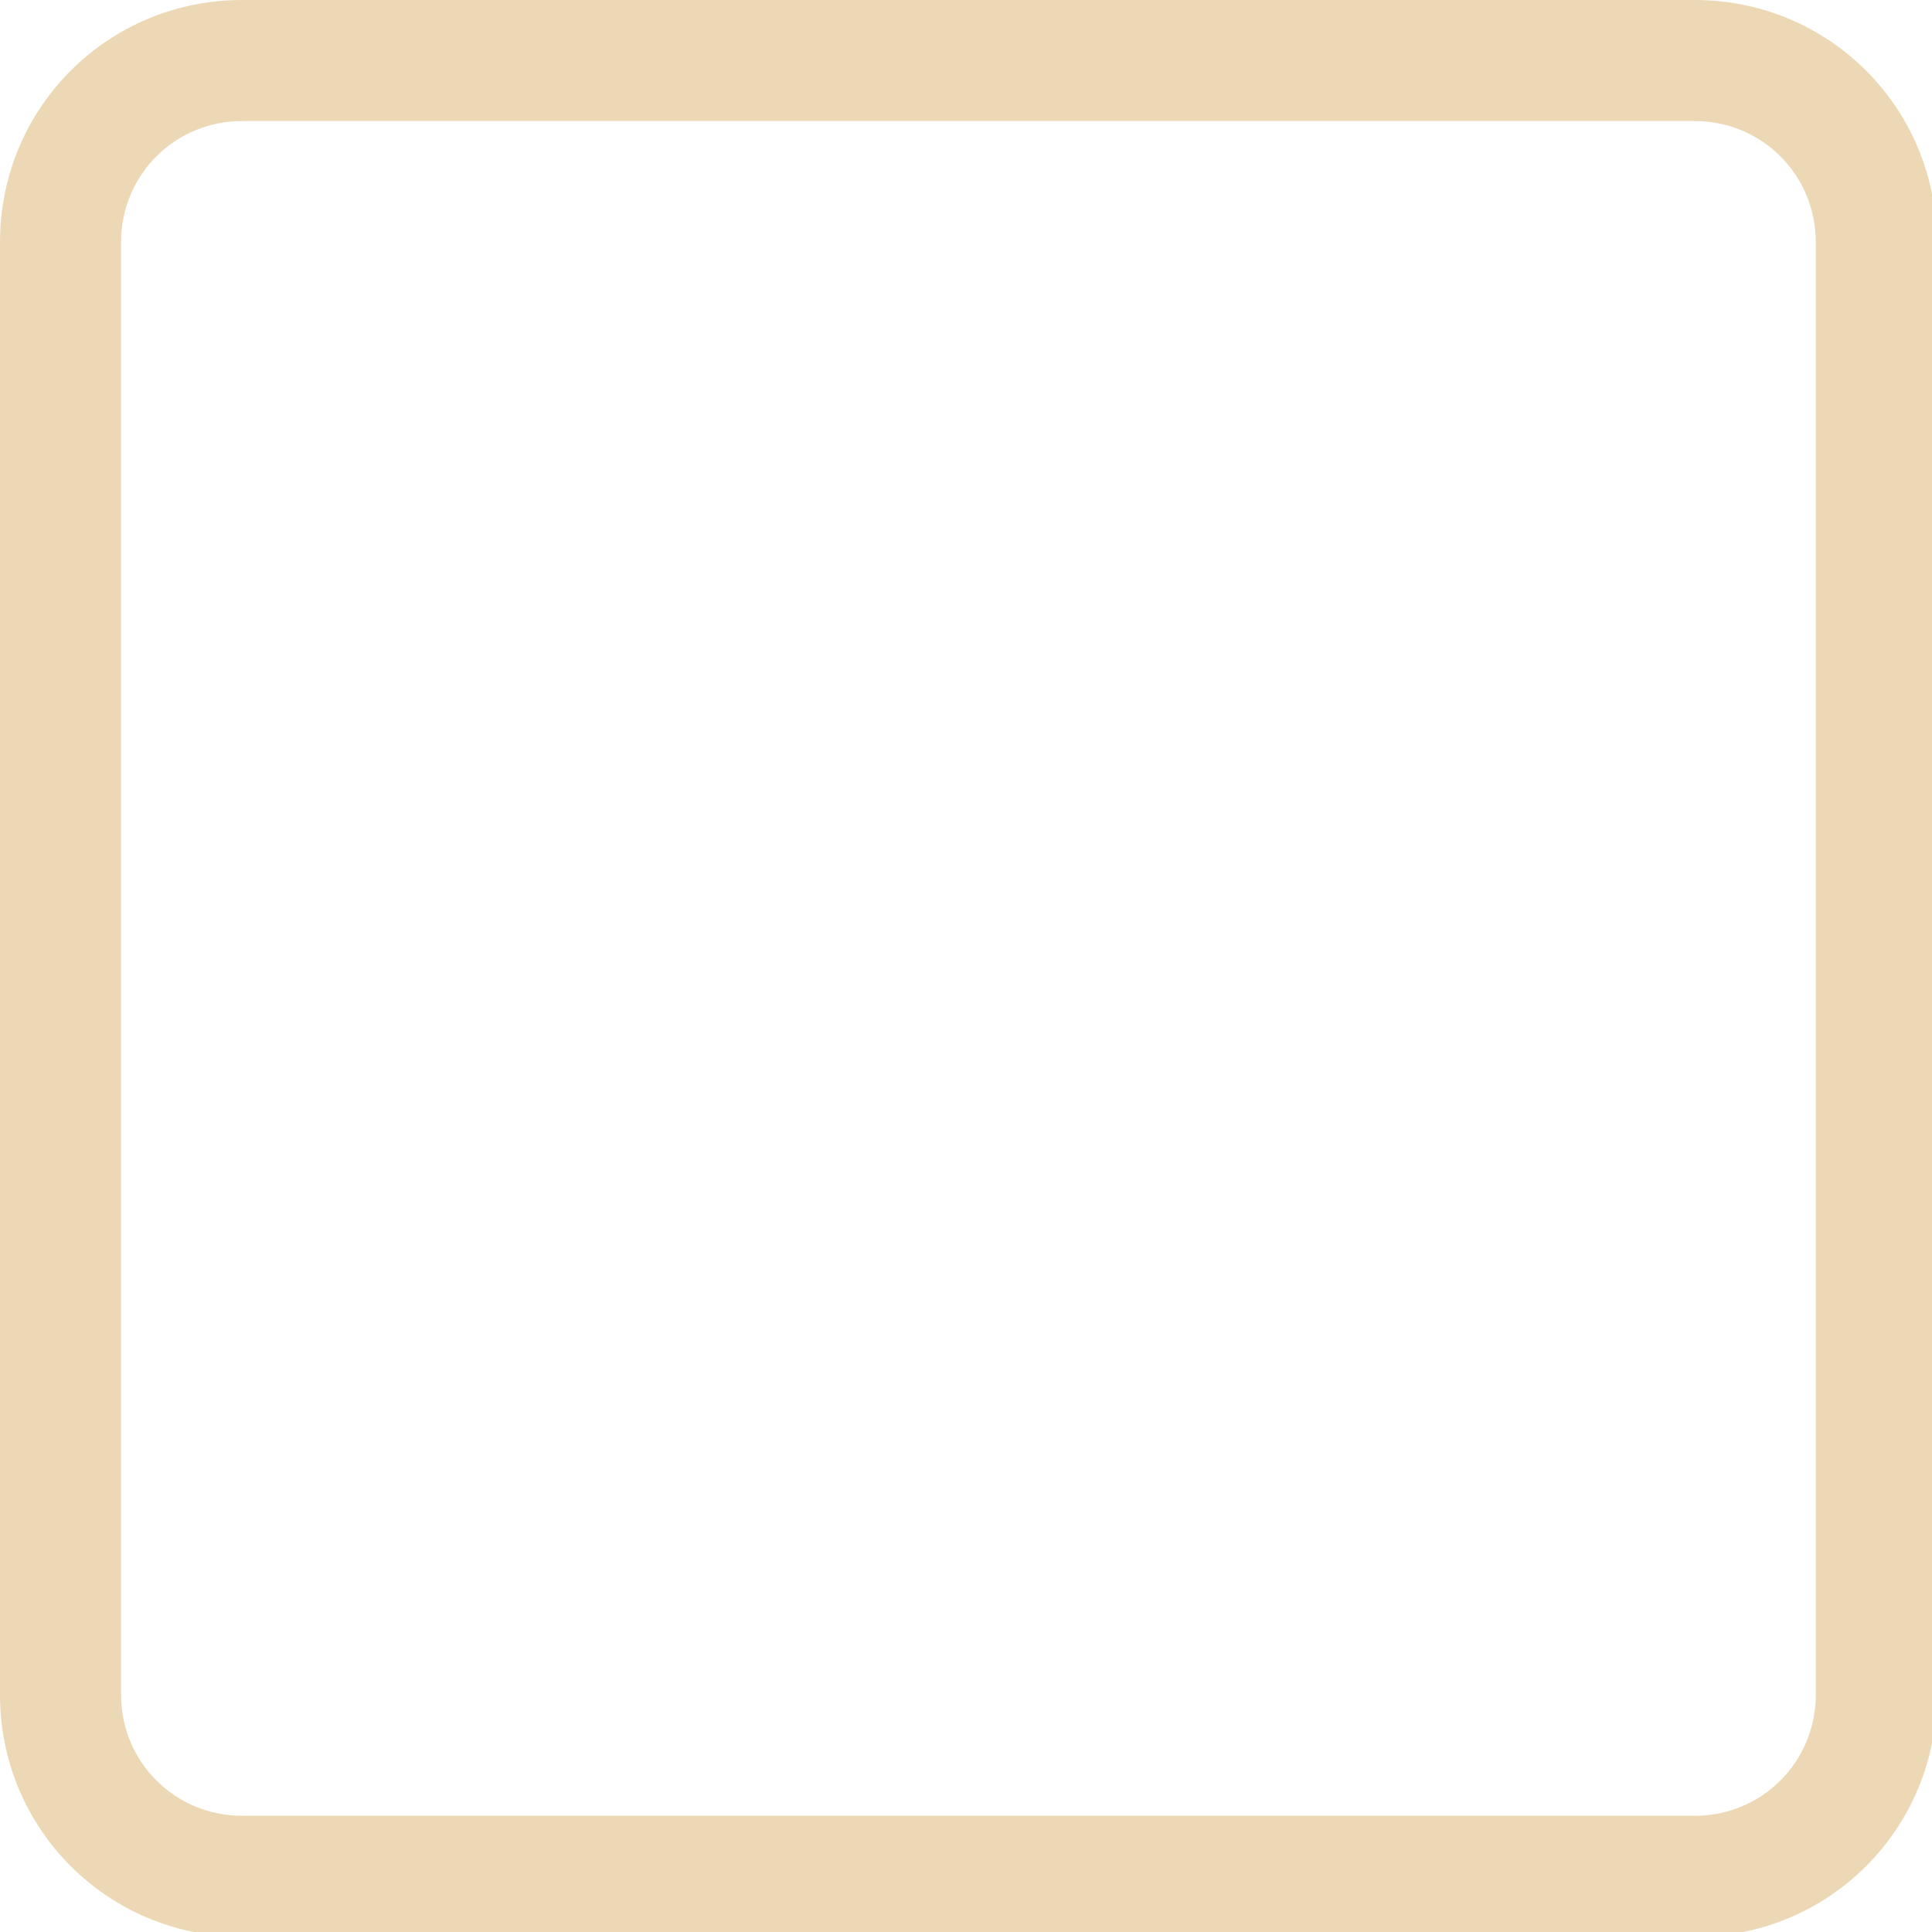
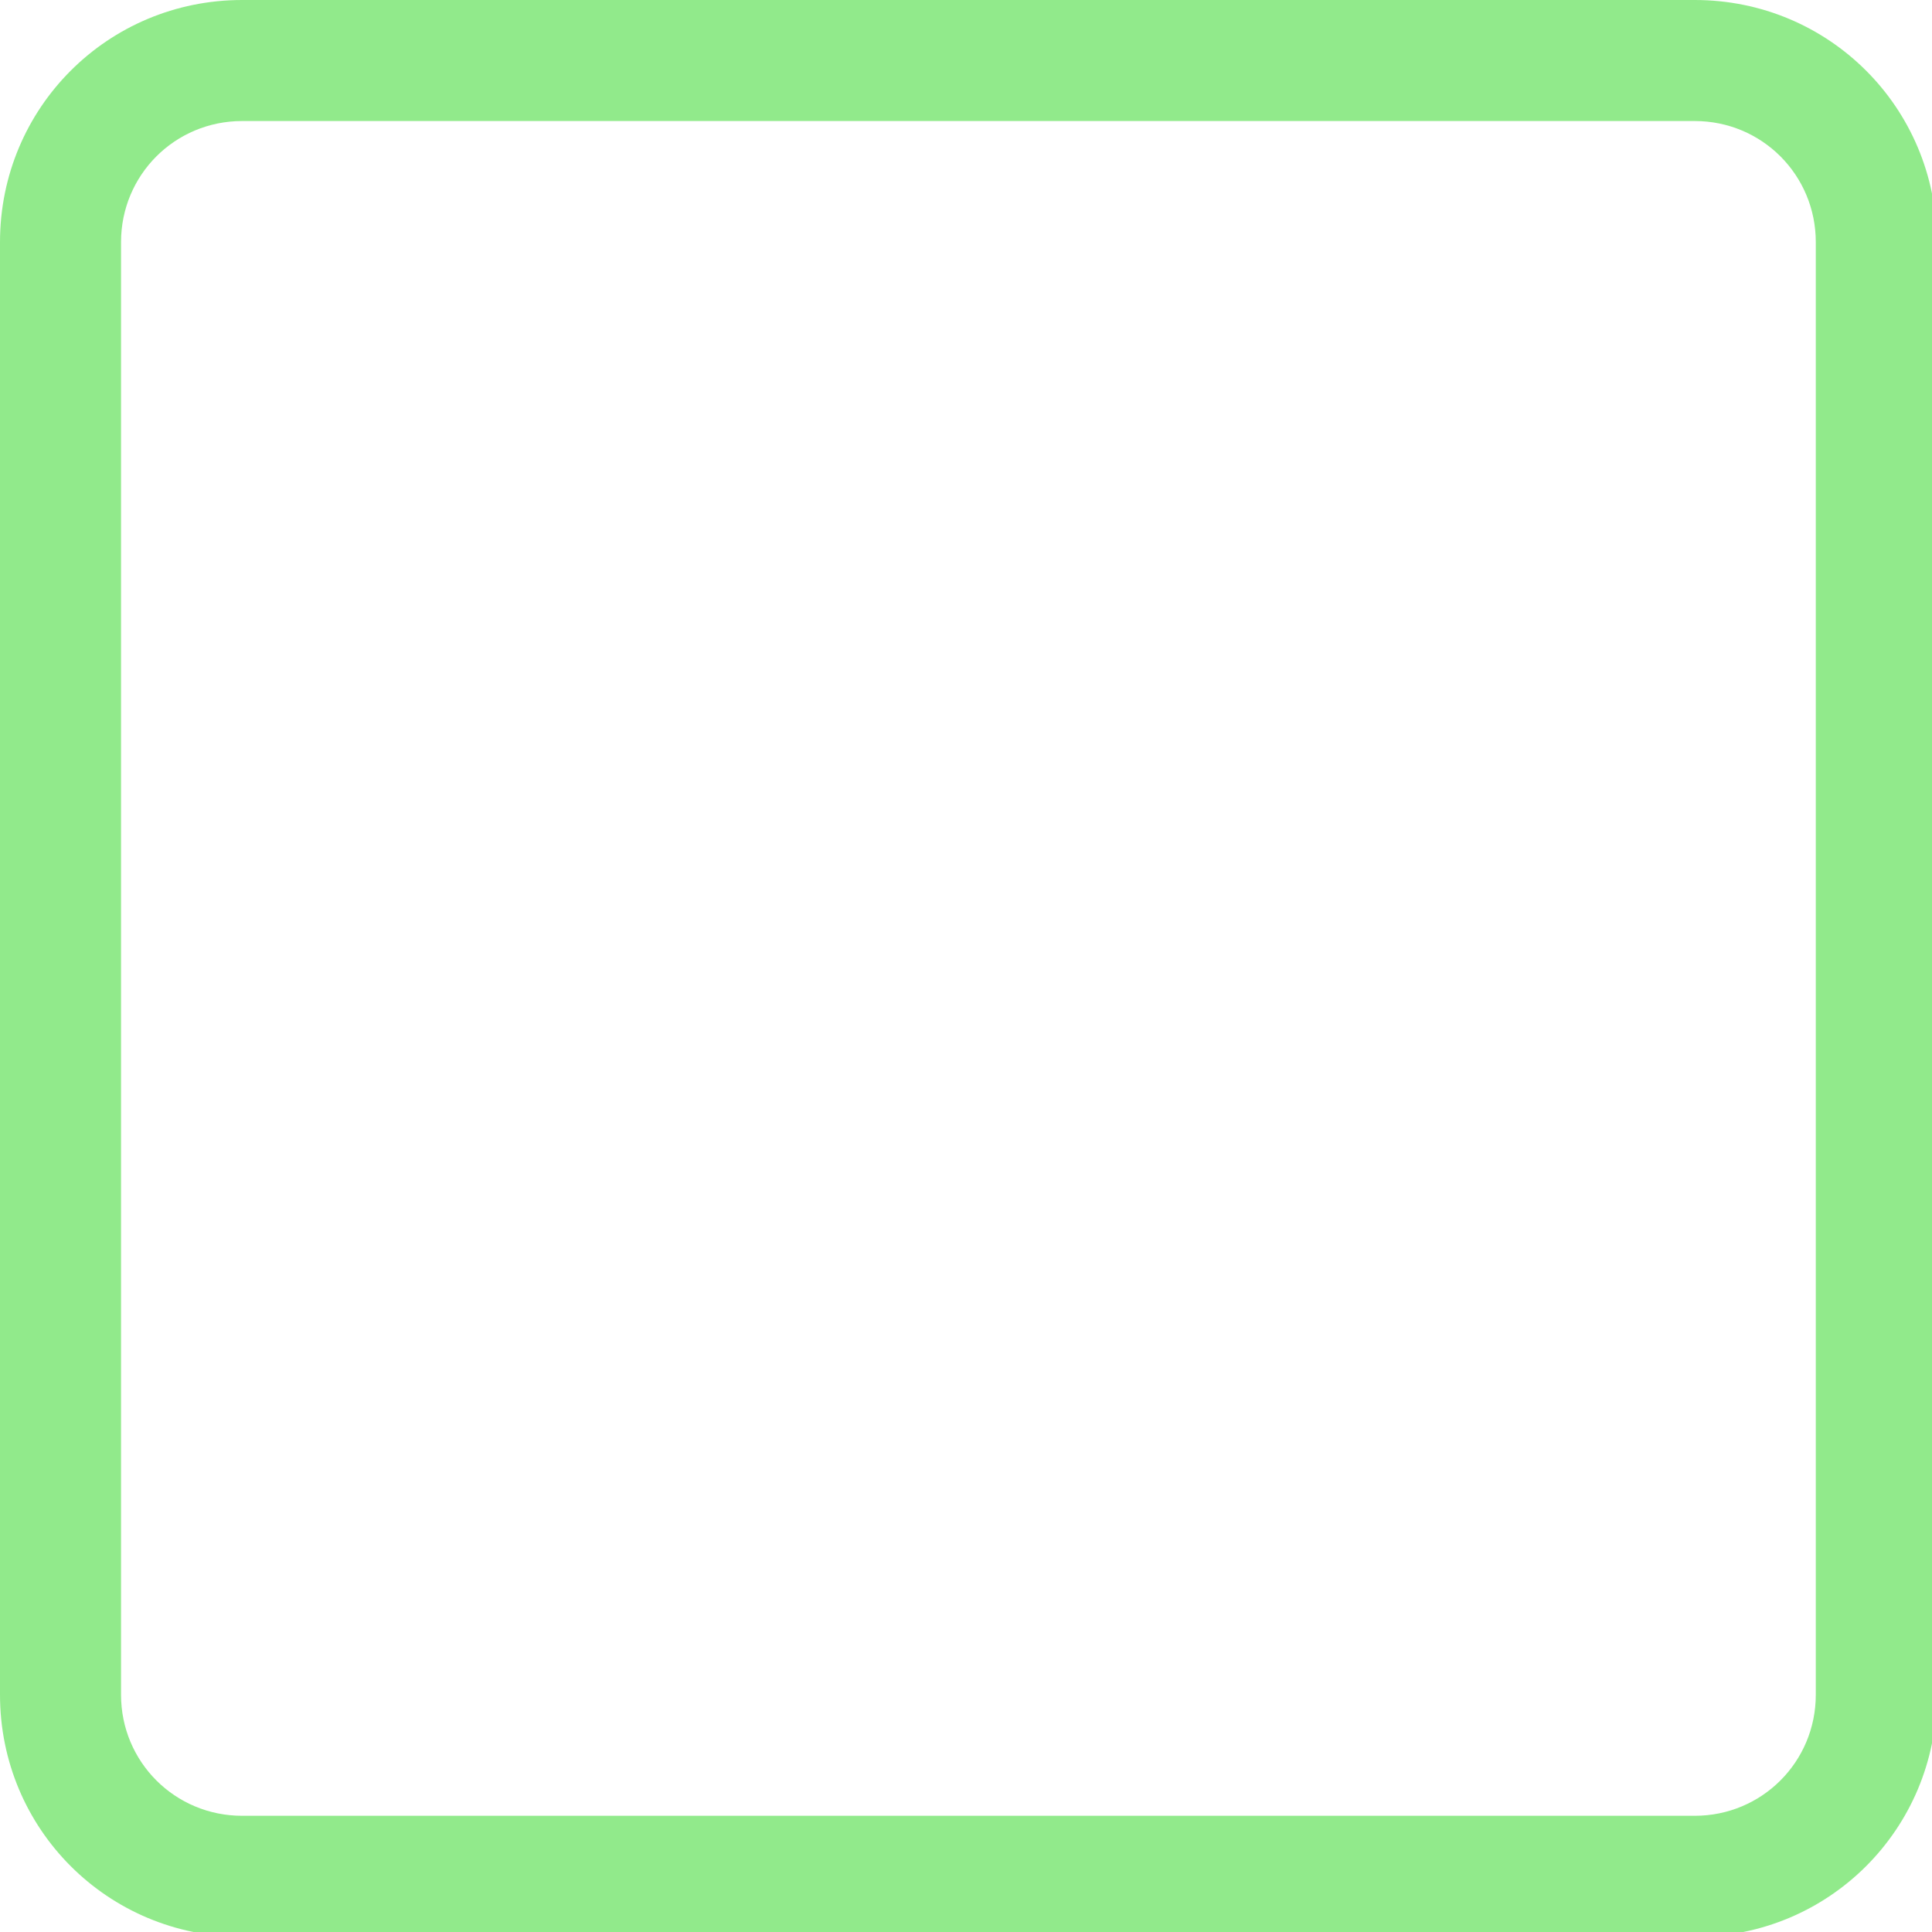
<svg xmlns="http://www.w3.org/2000/svg" width="133pt" height="133pt" viewBox="0 0 133 133" version="1.1">
  <g id="surface1">
-     <path style=" stroke:none;fill-rule:nonzero;fill:#ddb26f;fill-opacity:0.5;" d="M 16.668 0 C 7.422 0 0 7.422 0 16.668 L 0 116.668 C 0 125.91 7.422 133.332 16.668 133.332 L 116.668 133.332 C 125.91 133.332 133.332 125.91 133.332 116.668 L 133.332 16.668 C 133.332 7.422 125.91 0 116.668 0 Z M 16.668 8.332 L 116.668 8.332 C 121.289 8.332 125 12.043 125 16.668 L 125 116.668 C 125 121.289 121.289 125 116.668 125 L 16.668 125 C 12.043 125 8.332 121.289 8.332 116.668 L 8.332 16.668 C 8.332 12.043 12.043 8.332 16.668 8.332 Z M 16.668 8.332 " />
+     <path style=" stroke:none;fill-rule:nonzero;fill:#25d718;fill-opacity:0.5;" d="M 16.668 0 C 7.422 0 0 7.422 0 16.668 L 0 116.668 C 0 125.91 7.422 133.332 16.668 133.332 L 116.668 133.332 C 125.91 133.332 133.332 125.91 133.332 116.668 L 133.332 16.668 C 133.332 7.422 125.91 0 116.668 0 Z M 16.668 8.332 L 116.668 8.332 C 121.289 8.332 125 12.043 125 16.668 L 125 116.668 C 125 121.289 121.289 125 116.668 125 L 16.668 125 C 12.043 125 8.332 121.289 8.332 116.668 L 8.332 16.668 C 8.332 12.043 12.043 8.332 16.668 8.332 Z M 16.668 8.332 " />
  </g>
</svg>
